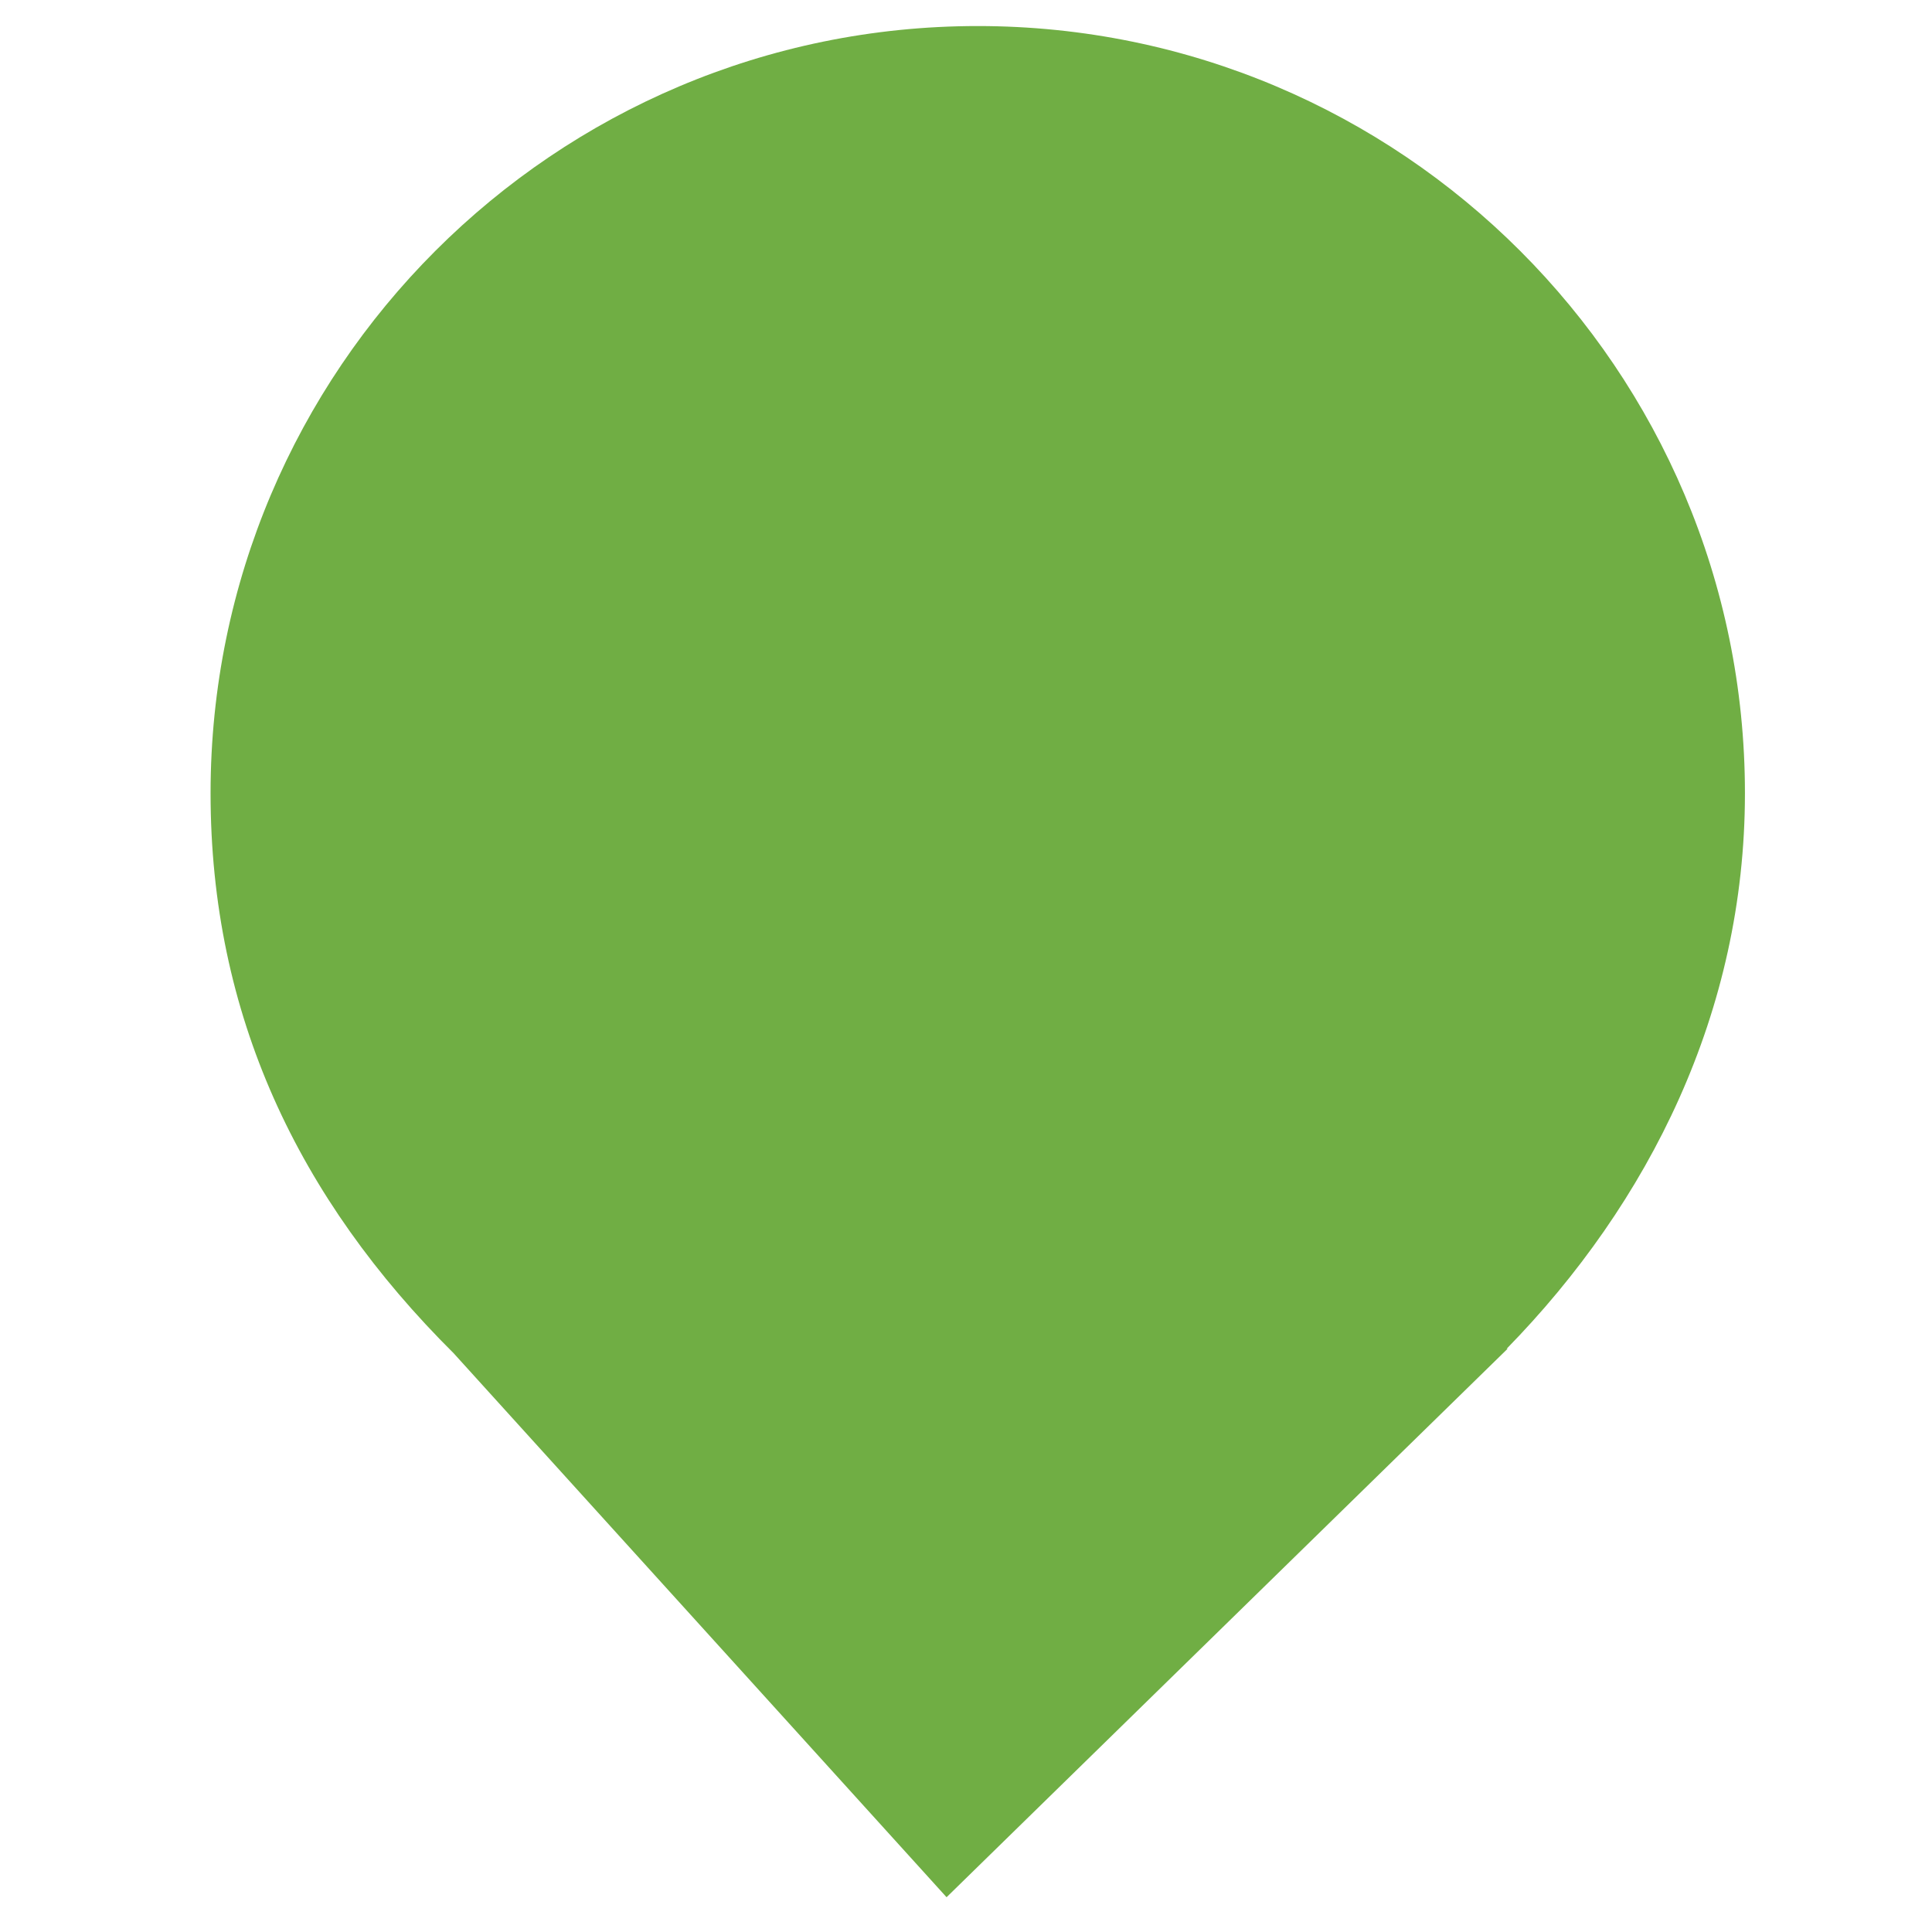
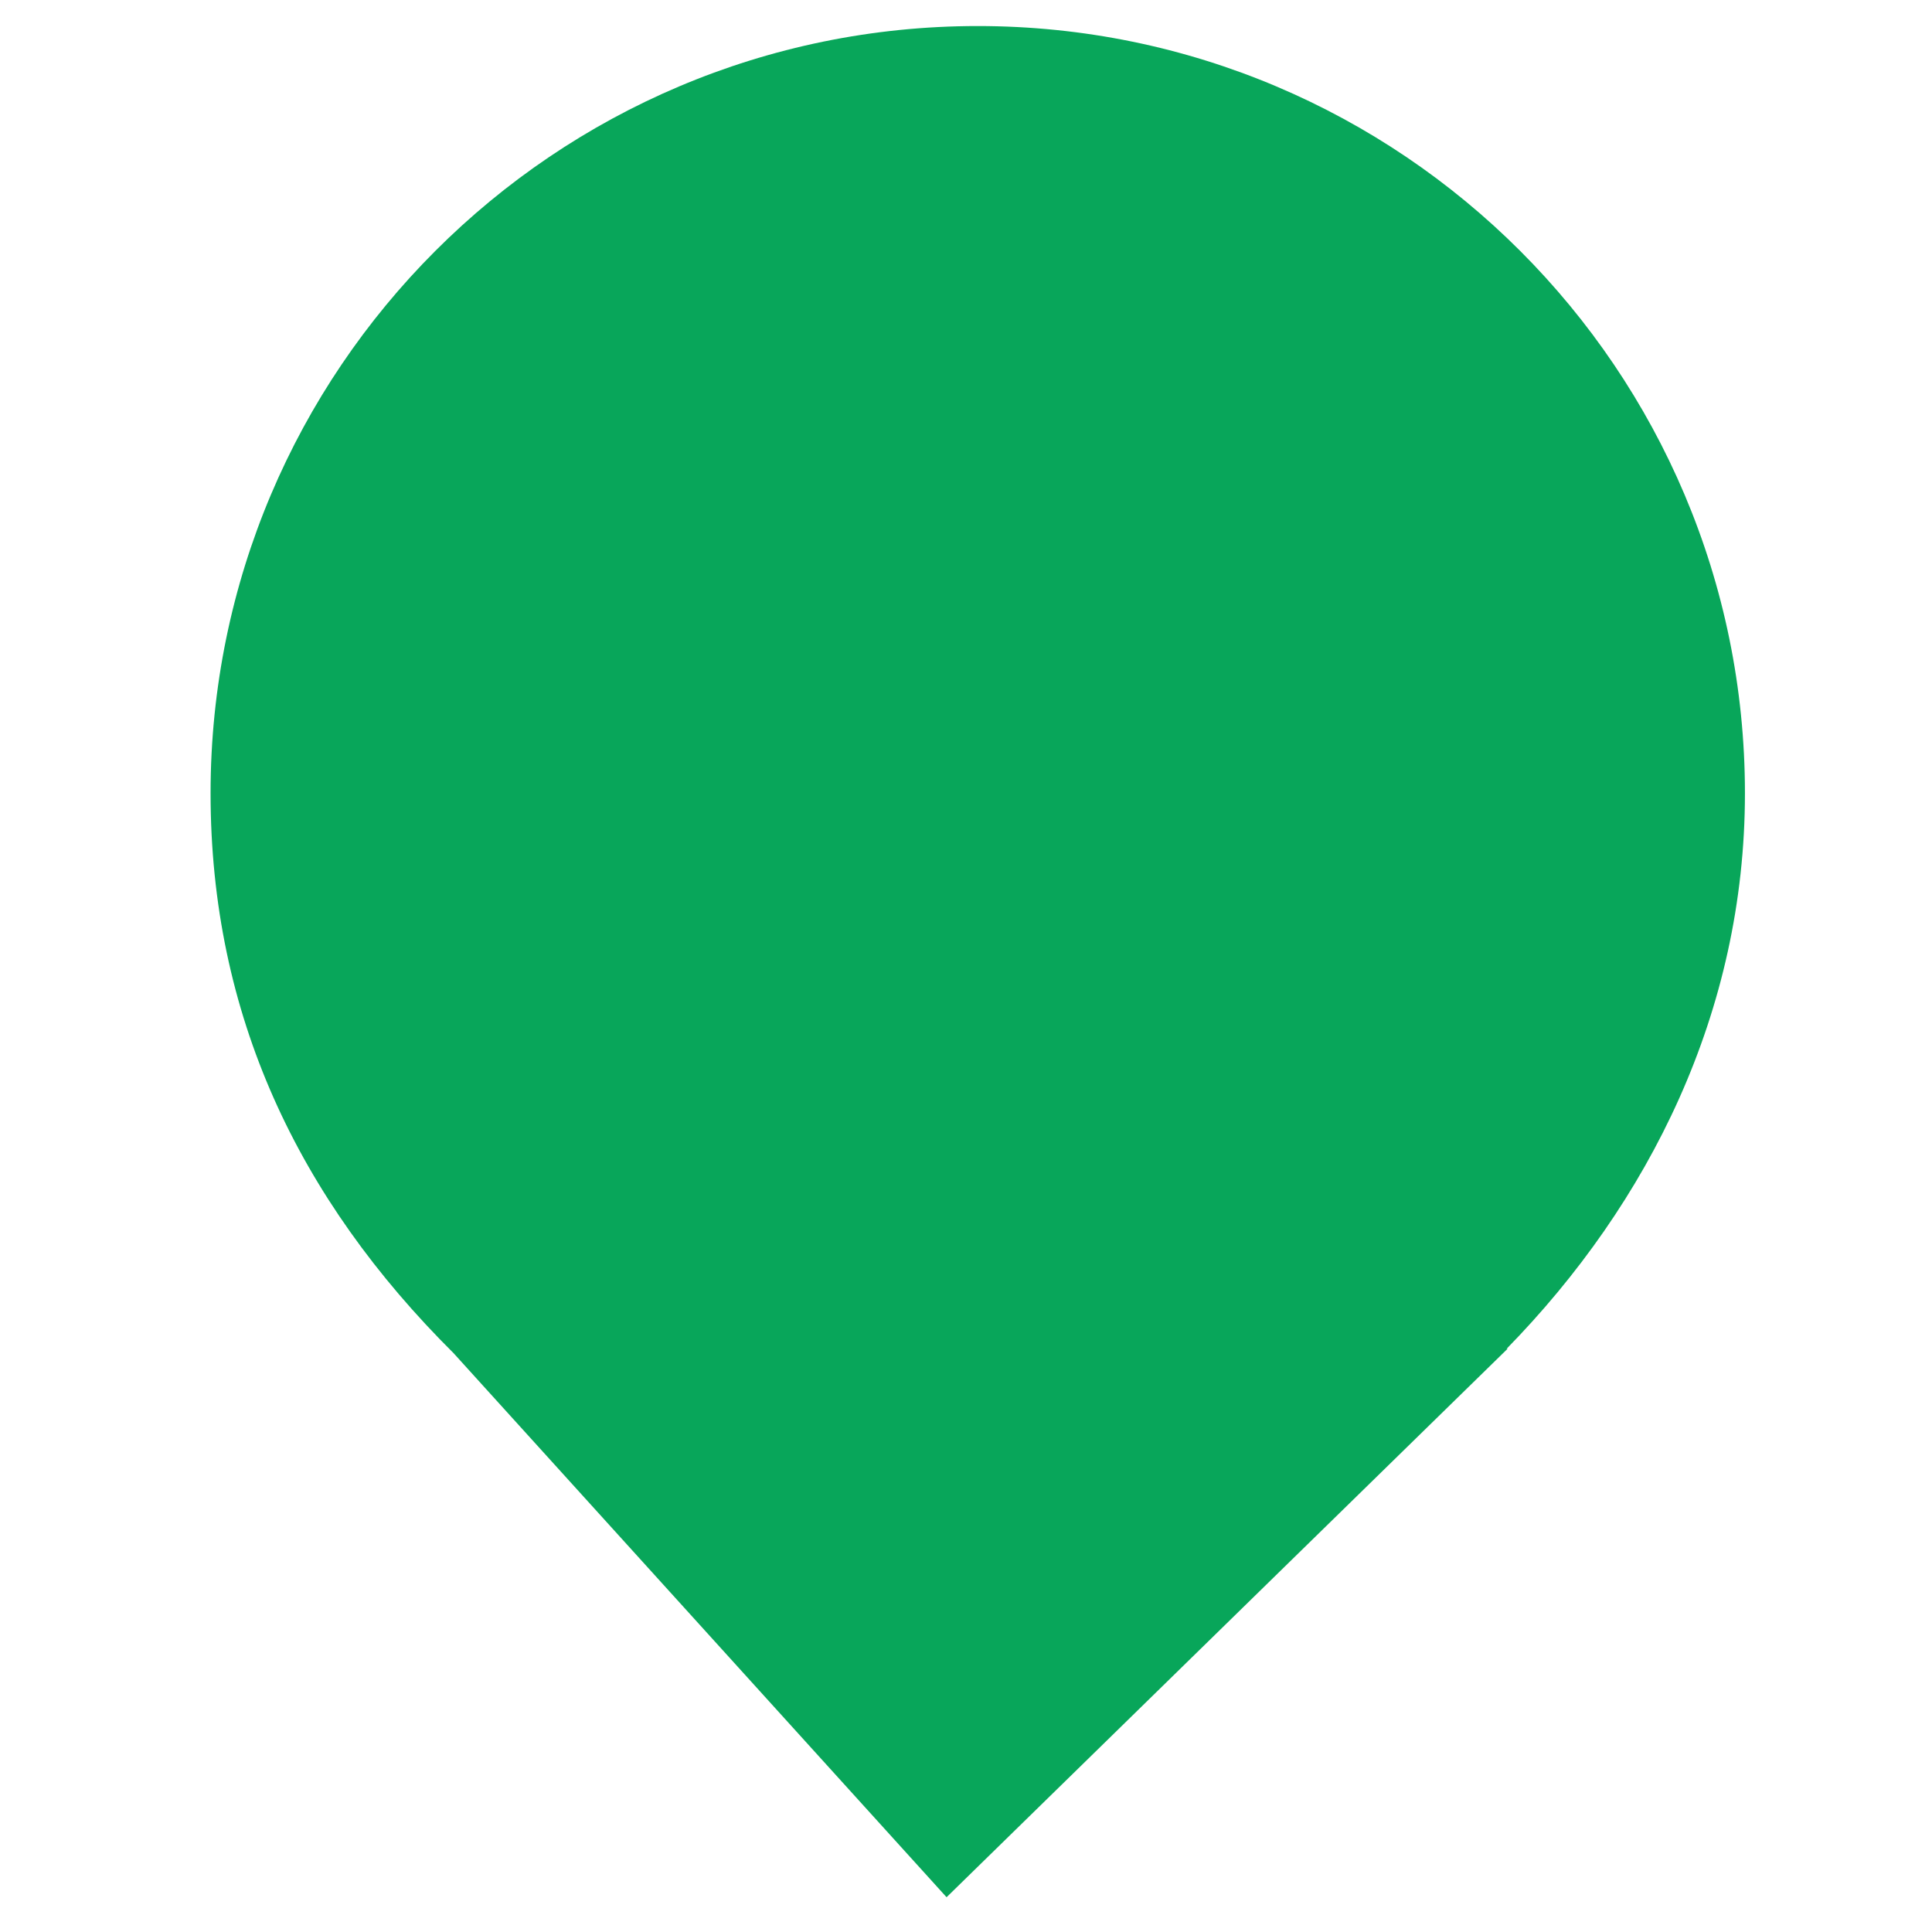
<svg xmlns="http://www.w3.org/2000/svg" style="isolation:isolate" viewBox="0 0 1000 1000" width="1000pt" height="1000pt">
  <defs>
-     <clipPath id="_clipPath_h6XiukA1LRDpeJVqZ1XJIuAVobi71ITN">
+     <clipPath id="_clipPath_qatZDPsSDPwK2aBzmmbscWGqLNaWQm5K">
      <rect width="1000" height="1000" />
    </clipPath>
  </defs>
-   <g clip-path="url(#_clipPath_h6XiukA1LRDpeJVqZ1XJIuAVobi71ITN)">
-     <path d=" M 779.858 698.095 C 853.672 622.57 903.176 523.645 903.176 410.574 C 903.176 191.411 725.246 13.481 506.083 13.481 C 286.921 13.481 108.991 191.411 108.991 410.574 C 108.991 525.014 154.188 620.42 235.079 700.71 L 235.053 700.71 L 489.942 982 L 780.349 698.095 L 779.858 698.095 Z " fill="rgb(112,174,68)" />
+   <g clip-path="url(#_clipPath_qatZDPsSDPwK2aBzmmbscWGqLNaWQm5K)">
+     <path d=" M 779.858 698.095 C 853.672 622.57 903.176 523.645 903.176 410.574 C 903.176 191.411 725.246 13.481 506.083 13.481 C 286.921 13.481 108.991 191.411 108.991 410.574 C 108.991 525.014 154.188 620.42 235.079 700.71 L 235.053 700.71 L 489.942 982 L 780.349 698.095 L 779.858 698.095 Z " fill="rgb(8,166,90)" />
  </g>
</svg>
